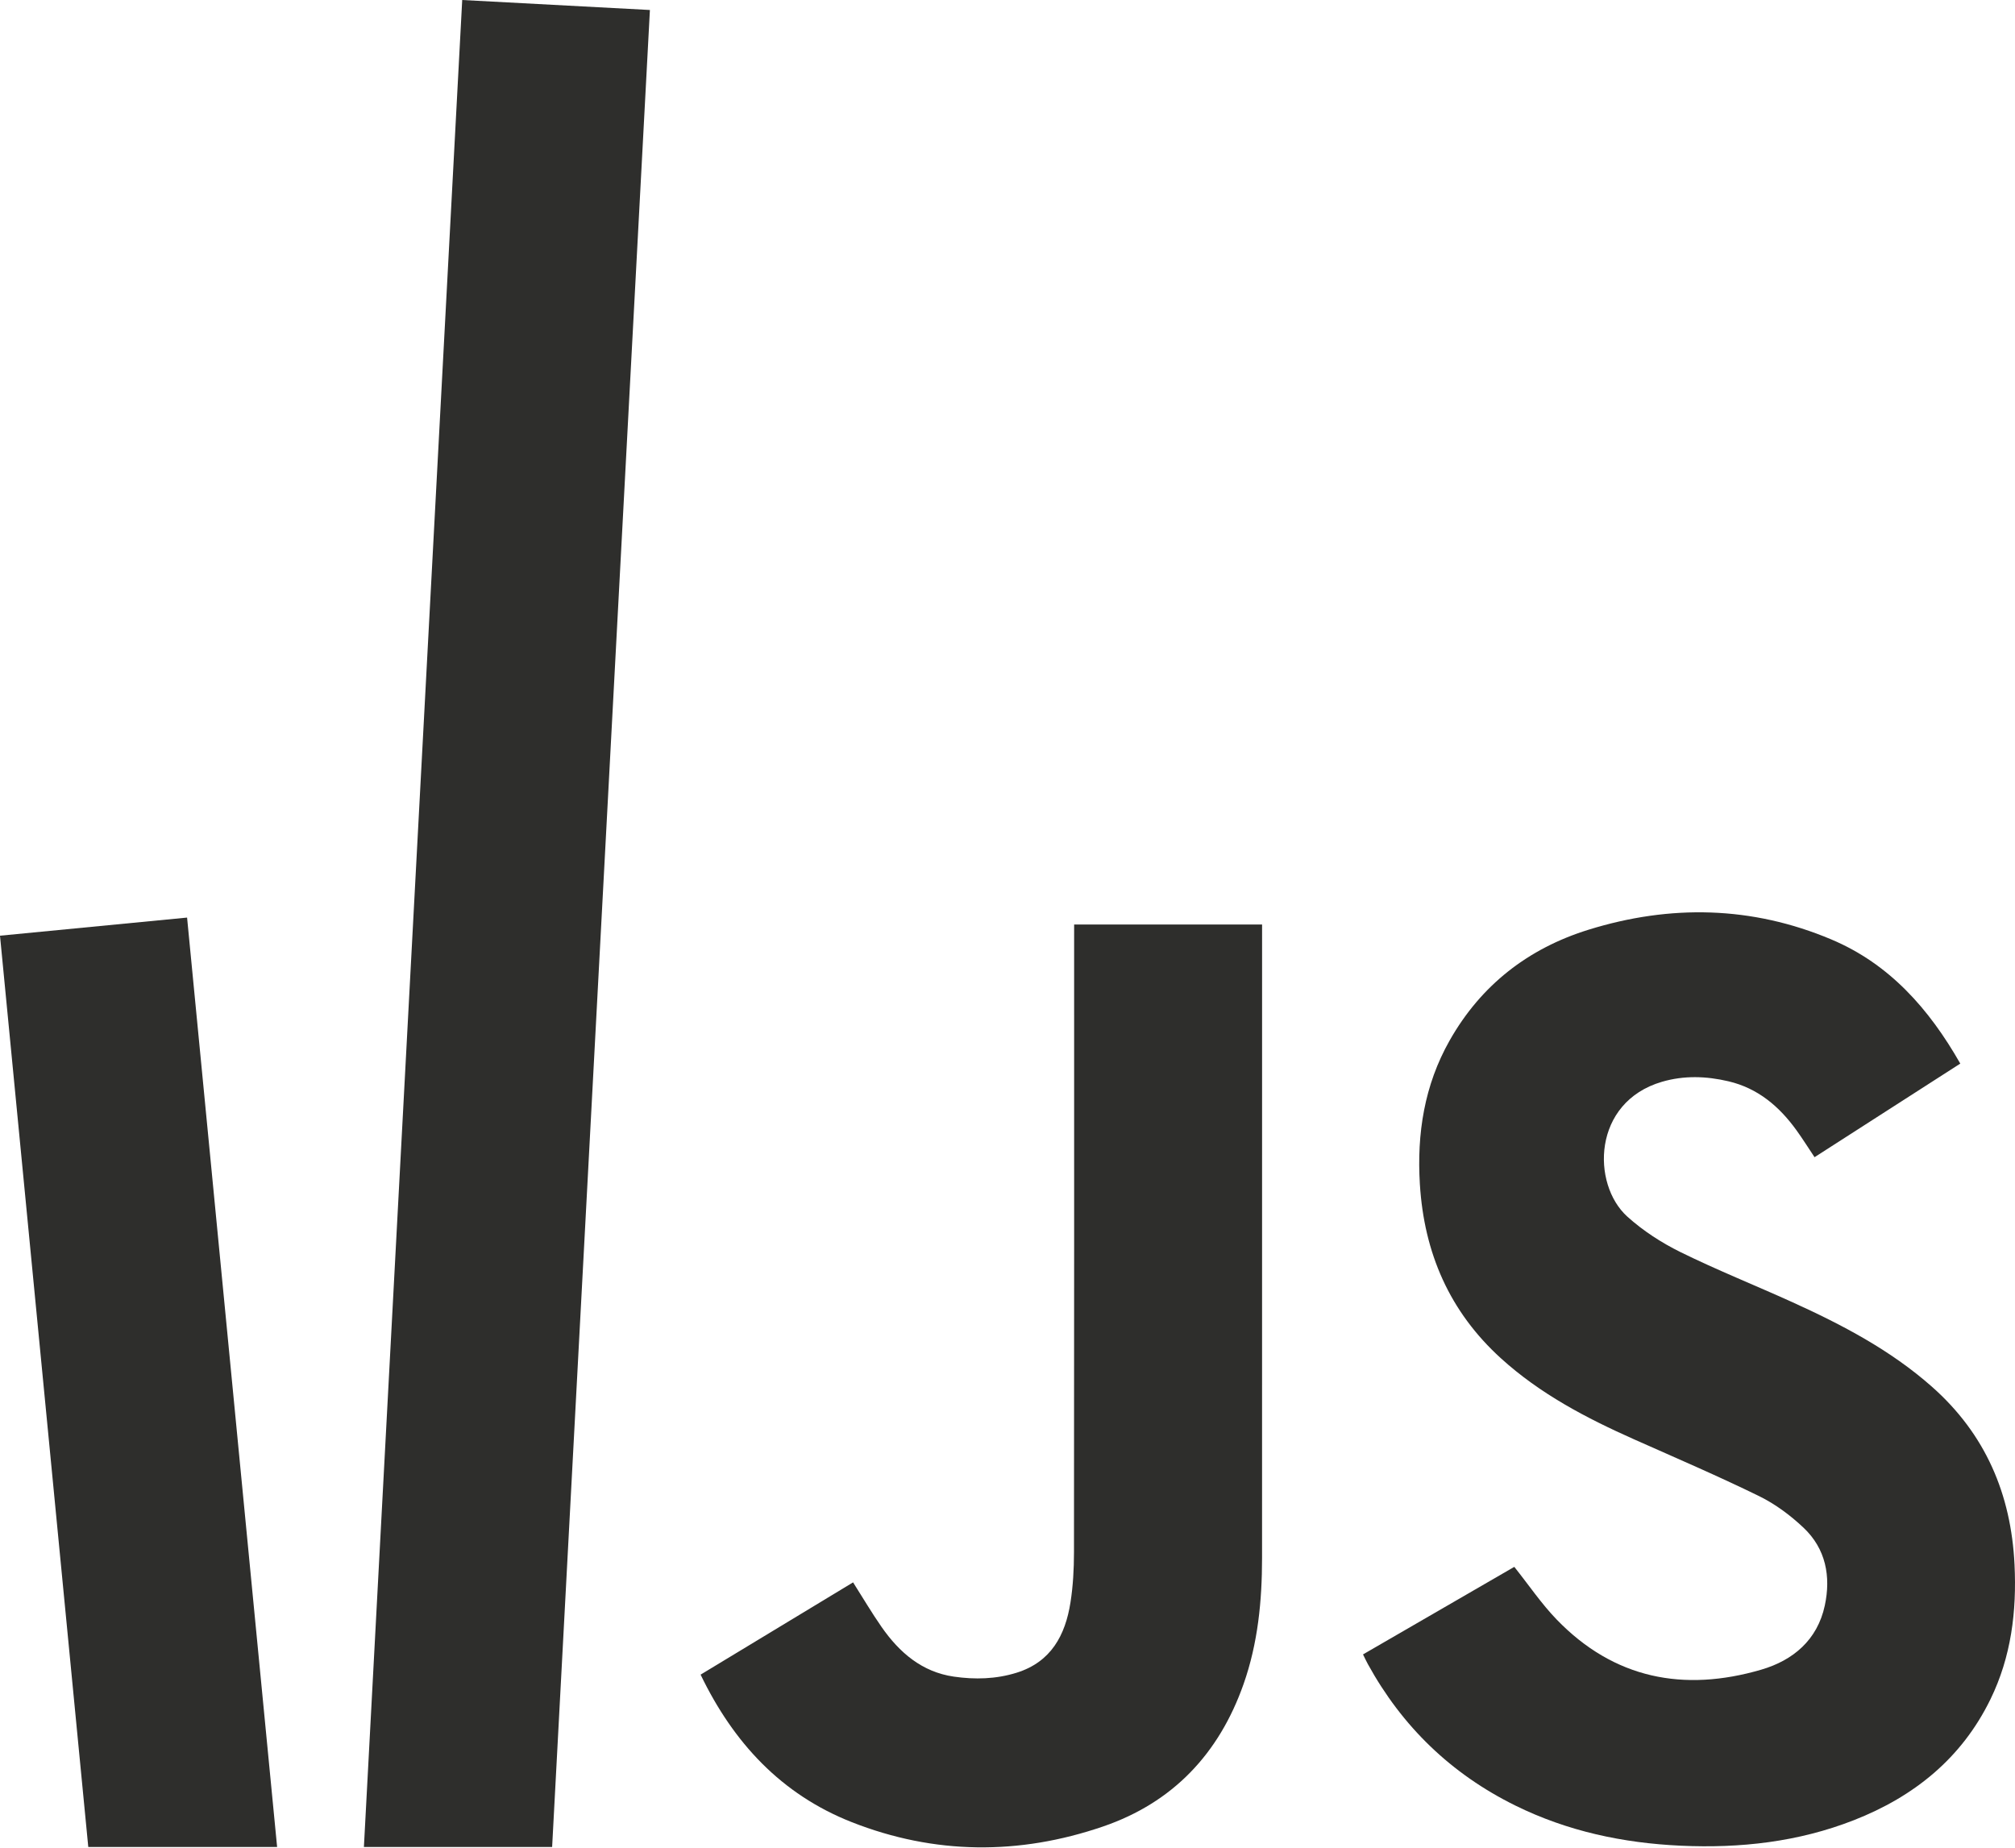
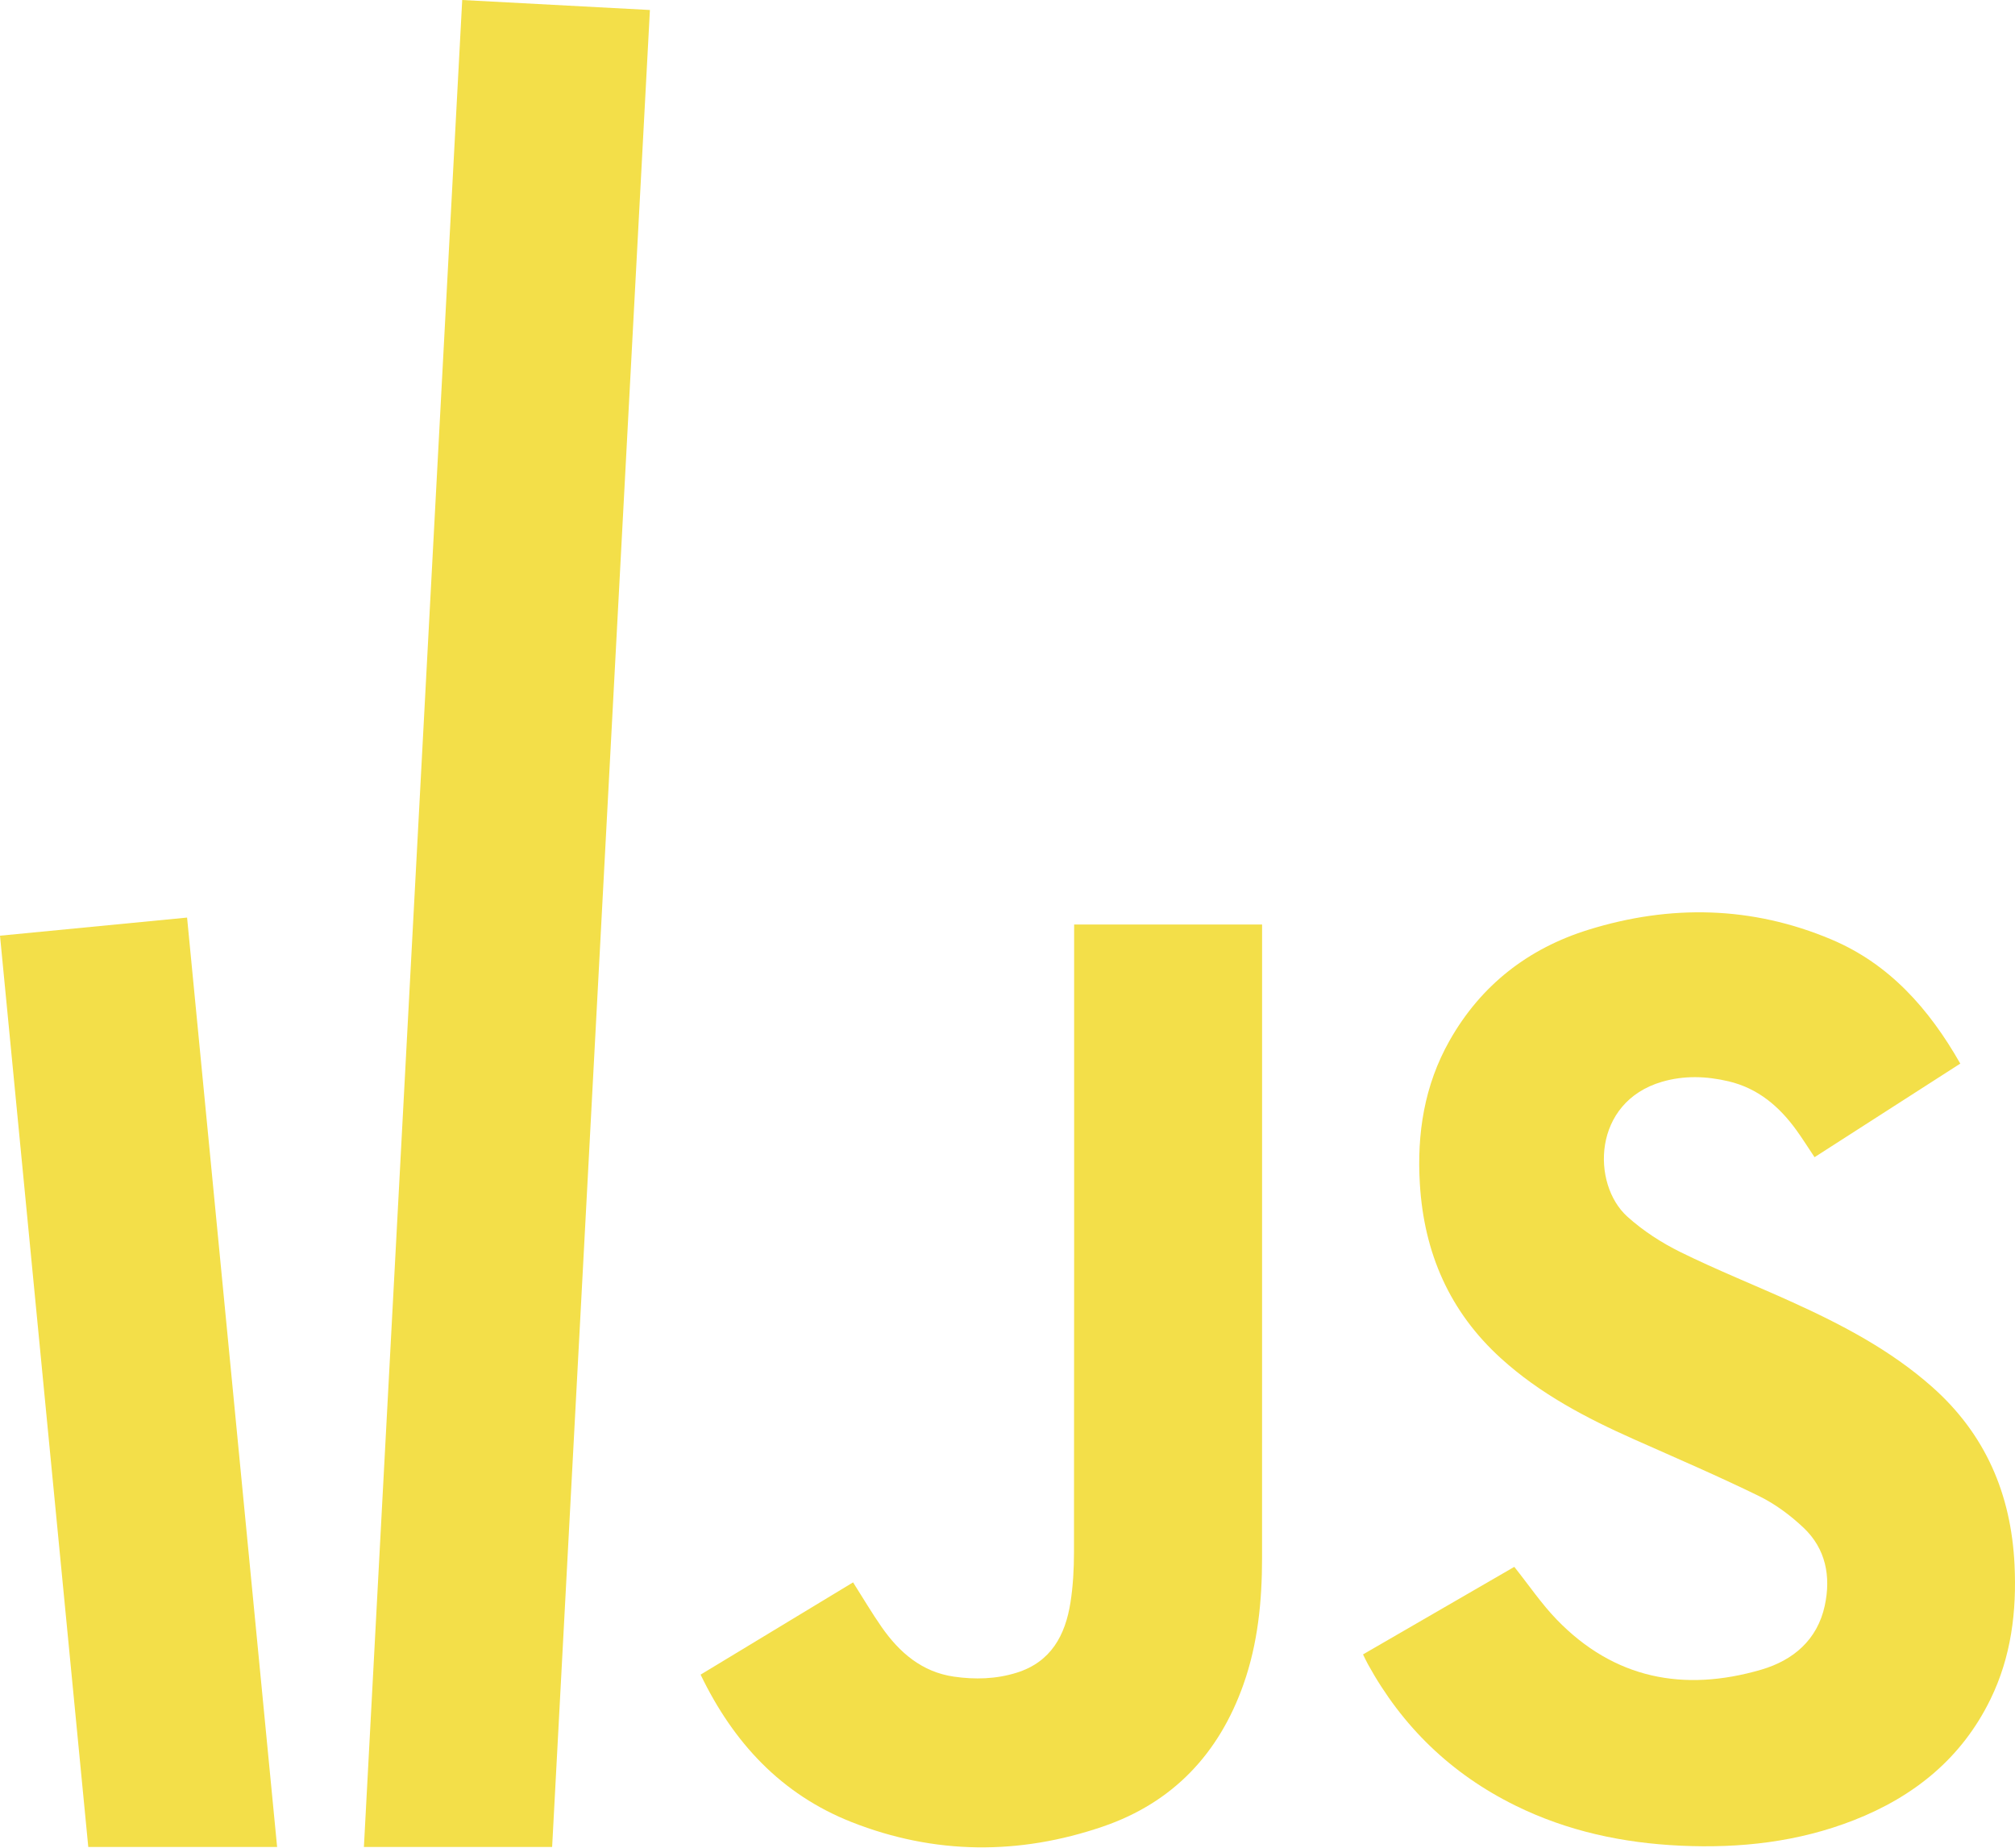
<svg xmlns="http://www.w3.org/2000/svg" style="isolation:isolate" viewBox="630.5 38.168 179 164.123">
  <g>
    <g>
-       <path d=" M 751.582 185.148 L 765.021 177.37 C 766.316 178.995 767.423 180.638 768.778 182.042 C 773.875 187.323 780.079 188.512 786.953 186.505 C 789.788 185.678 791.946 183.866 792.603 180.809 C 793.159 178.221 792.694 175.763 790.716 173.893 C 789.548 172.789 788.197 171.785 786.76 171.081 C 783.107 169.294 779.365 167.689 775.649 166.035 C 771.399 164.143 767.307 161.998 763.83 158.839 C 759.268 154.693 757.009 149.484 756.633 143.378 C 756.356 138.876 757.03 134.582 759.27 130.618 C 762.058 125.687 766.253 122.432 771.607 120.768 C 778.875 118.511 786.132 118.654 793.188 121.631 C 798.343 123.806 801.864 127.788 804.64 132.659 C 800.309 135.441 796.022 138.194 791.693 140.975 C 791.128 140.13 790.626 139.326 790.072 138.56 C 788.548 136.453 786.647 134.844 784.051 134.233 C 782.082 133.77 780.103 133.7 778.14 134.275 C 771.94 136.09 771.874 143.373 775.057 146.249 C 776.451 147.51 778.098 148.575 779.788 149.408 C 783.032 151.006 786.401 152.349 789.697 153.844 C 794.133 155.856 798.429 158.103 802.116 161.362 C 806.871 165.564 809.154 170.902 809.458 177.171 C 809.659 181.327 809.165 185.357 807.316 189.141 C 804.753 194.387 800.527 197.782 795.184 199.876 C 790.241 201.813 785.083 202.384 779.806 202.142 C 774.671 201.907 769.74 200.857 765.109 198.573 C 759.418 195.765 755.06 191.561 752.008 186.001 C 751.874 185.758 751.759 185.505 751.582 185.148 L 751.582 185.148 Z " fill-rule="evenodd" fill="rgb(46,46,44)" />
-       <path d=" M 725.92 120.301 L 742.616 120.301 C 742.616 120.648 742.619 158.157 742.613 176.586 C 742.612 180.394 742.247 184.155 740.973 187.777 C 738.799 193.959 734.692 198.314 728.478 200.44 C 721.022 202.992 713.514 202.947 706.151 200.044 C 699.918 197.586 695.655 193.002 692.737 186.945 C 697.276 184.198 701.777 181.474 706.283 178.748 C 707.16 180.129 707.942 181.46 708.822 182.722 C 710.399 184.981 712.394 186.708 715.229 187.121 C 717.103 187.394 718.985 187.345 720.816 186.773 C 723.87 185.818 725.136 183.444 725.594 180.533 C 725.824 179.07 725.904 177.57 725.906 176.087 C 725.927 157.911 725.919 139.736 725.919 121.561 C 725.92 121.172 725.92 120.783 725.92 120.301 L 725.92 120.301 Z " fill-rule="evenodd" fill="rgb(46,46,44)" />
+       <path d=" M 751.582 185.148 L 765.021 177.37 C 766.316 178.995 767.423 180.638 768.778 182.042 C 773.875 187.323 780.079 188.512 786.953 186.505 C 789.788 185.678 791.946 183.866 792.603 180.809 C 793.159 178.221 792.694 175.763 790.716 173.893 C 789.548 172.789 788.197 171.785 786.76 171.081 C 783.107 169.294 779.365 167.689 775.649 166.035 C 771.399 164.143 767.307 161.998 763.83 158.839 C 759.268 154.693 757.009 149.484 756.633 143.378 C 756.356 138.876 757.03 134.582 759.27 130.618 C 762.058 125.687 766.253 122.432 771.607 120.768 C 778.875 118.511 786.132 118.654 793.188 121.631 C 798.343 123.806 801.864 127.788 804.64 132.659 C 800.309 135.441 796.022 138.194 791.693 140.975 C 791.128 140.13 790.626 139.326 790.072 138.56 C 788.548 136.453 786.647 134.844 784.051 134.233 C 782.082 133.77 780.103 133.7 778.14 134.275 C 771.94 136.09 771.874 143.373 775.057 146.249 C 776.451 147.51 778.098 148.575 779.788 149.408 C 783.032 151.006 786.401 152.349 789.697 153.844 C 794.133 155.856 798.429 158.103 802.116 161.362 C 806.871 165.564 809.154 170.902 809.458 177.171 C 809.659 181.327 809.165 185.357 807.316 189.141 C 804.753 194.387 800.527 197.782 795.184 199.876 C 790.241 201.813 785.083 202.384 779.806 202.142 C 774.671 201.907 769.74 200.857 765.109 198.573 C 759.418 195.765 755.06 191.561 752.008 186.001 C 751.874 185.758 751.759 185.505 751.582 185.148 L 751.582 185.148 Z " fill-rule="evenodd" fill="#f3df49" />
+       <path d=" M 725.92 120.301 L 742.616 120.301 C 742.616 120.648 742.619 158.157 742.613 176.586 C 742.612 180.394 742.247 184.155 740.973 187.777 C 738.799 193.959 734.692 198.314 728.478 200.44 C 721.022 202.992 713.514 202.947 706.151 200.044 C 699.918 197.586 695.655 193.002 692.737 186.945 C 697.276 184.198 701.777 181.474 706.283 178.748 C 707.16 180.129 707.942 181.46 708.822 182.722 C 710.399 184.981 712.394 186.708 715.229 187.121 C 717.103 187.394 718.985 187.345 720.816 186.773 C 723.87 185.818 725.136 183.444 725.594 180.533 C 725.824 179.07 725.904 177.57 725.906 176.087 C 725.927 157.911 725.919 139.736 725.919 121.561 C 725.92 121.172 725.92 120.783 725.92 120.301 L 725.92 120.301 Z " fill-rule="evenodd" fill="#f3df49" />
    </g>
    <g>
-       <path d=" M 647.119 119.687 L 630.5 121.297 L 638.342 202.256 L 655.117 202.256 L 647.119 119.687 Z  M 688.234 39.056 L 671.56 38.168 L 662.827 202.256 L 679.548 202.256 L 688.234 39.056 Z " fill-rule="evenodd" fill="rgb(46,46,44)" />
+       <path d=" M 647.119 119.687 L 630.5 121.297 L 638.342 202.256 L 655.117 202.256 L 647.119 119.687 Z  M 688.234 39.056 L 671.56 38.168 L 662.827 202.256 L 679.548 202.256 L 688.234 39.056 Z " fill-rule="evenodd" fill="#f3df49" />
    </g>
  </g>
</svg>
